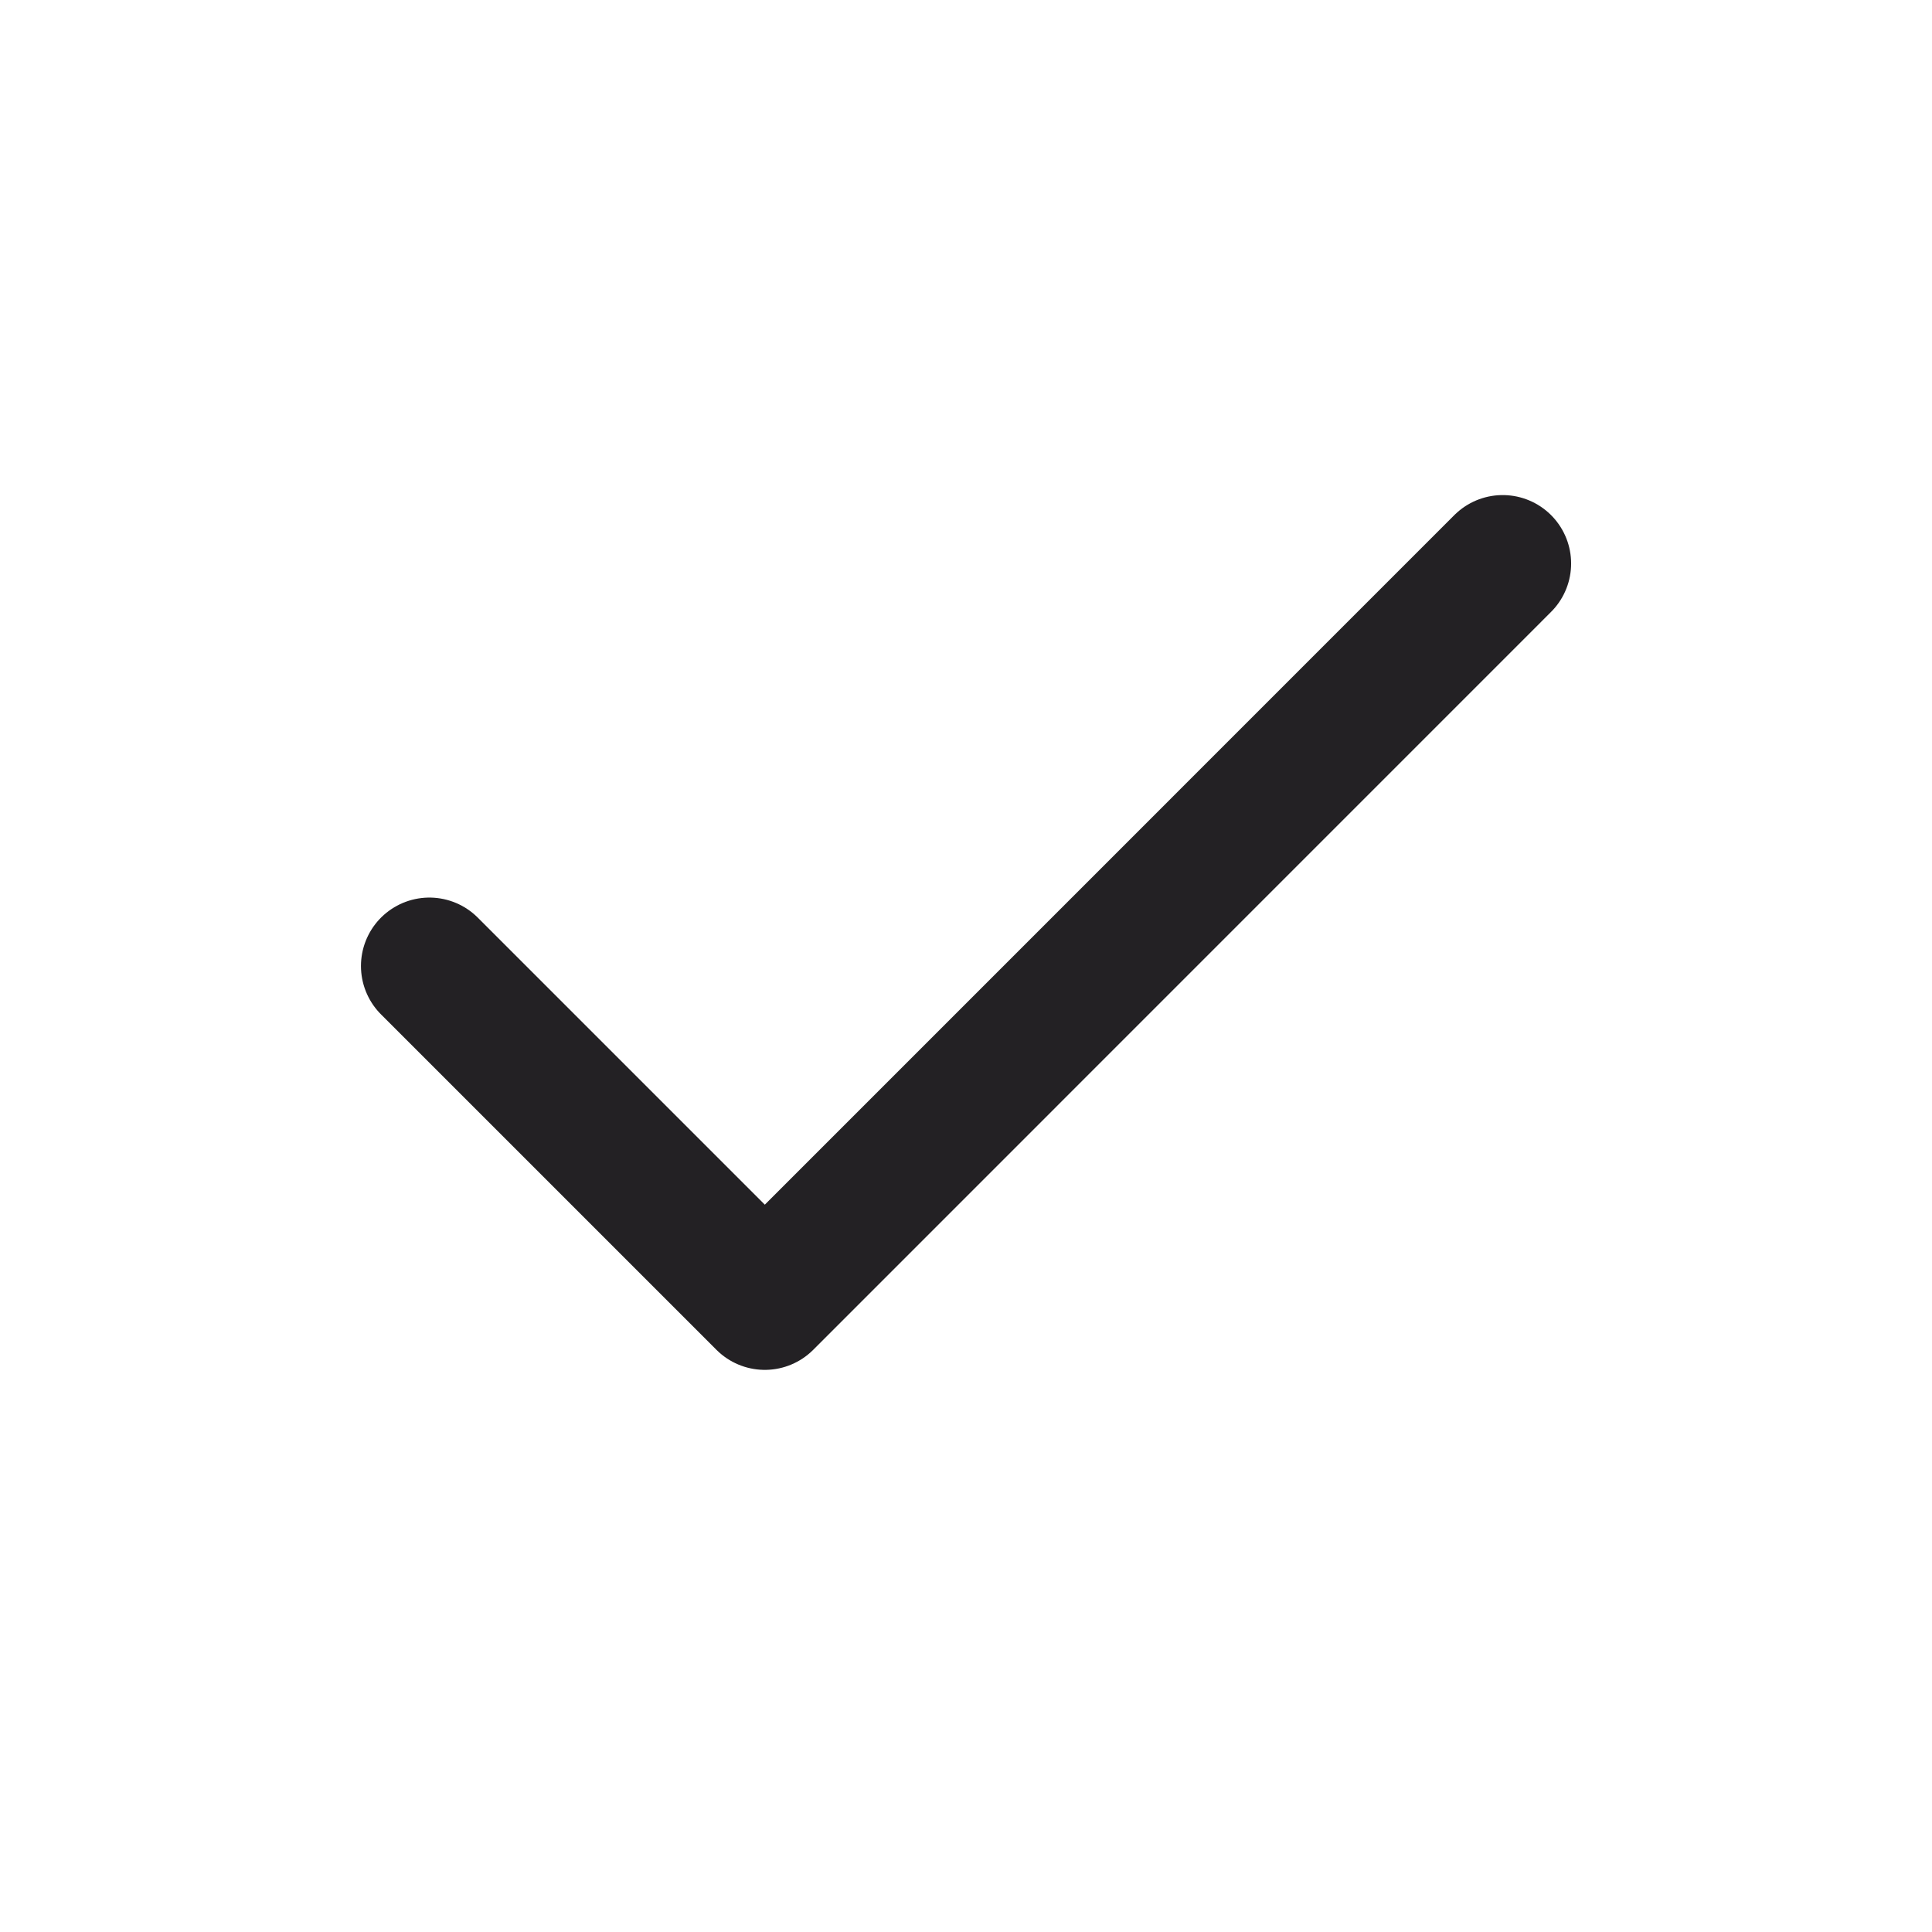
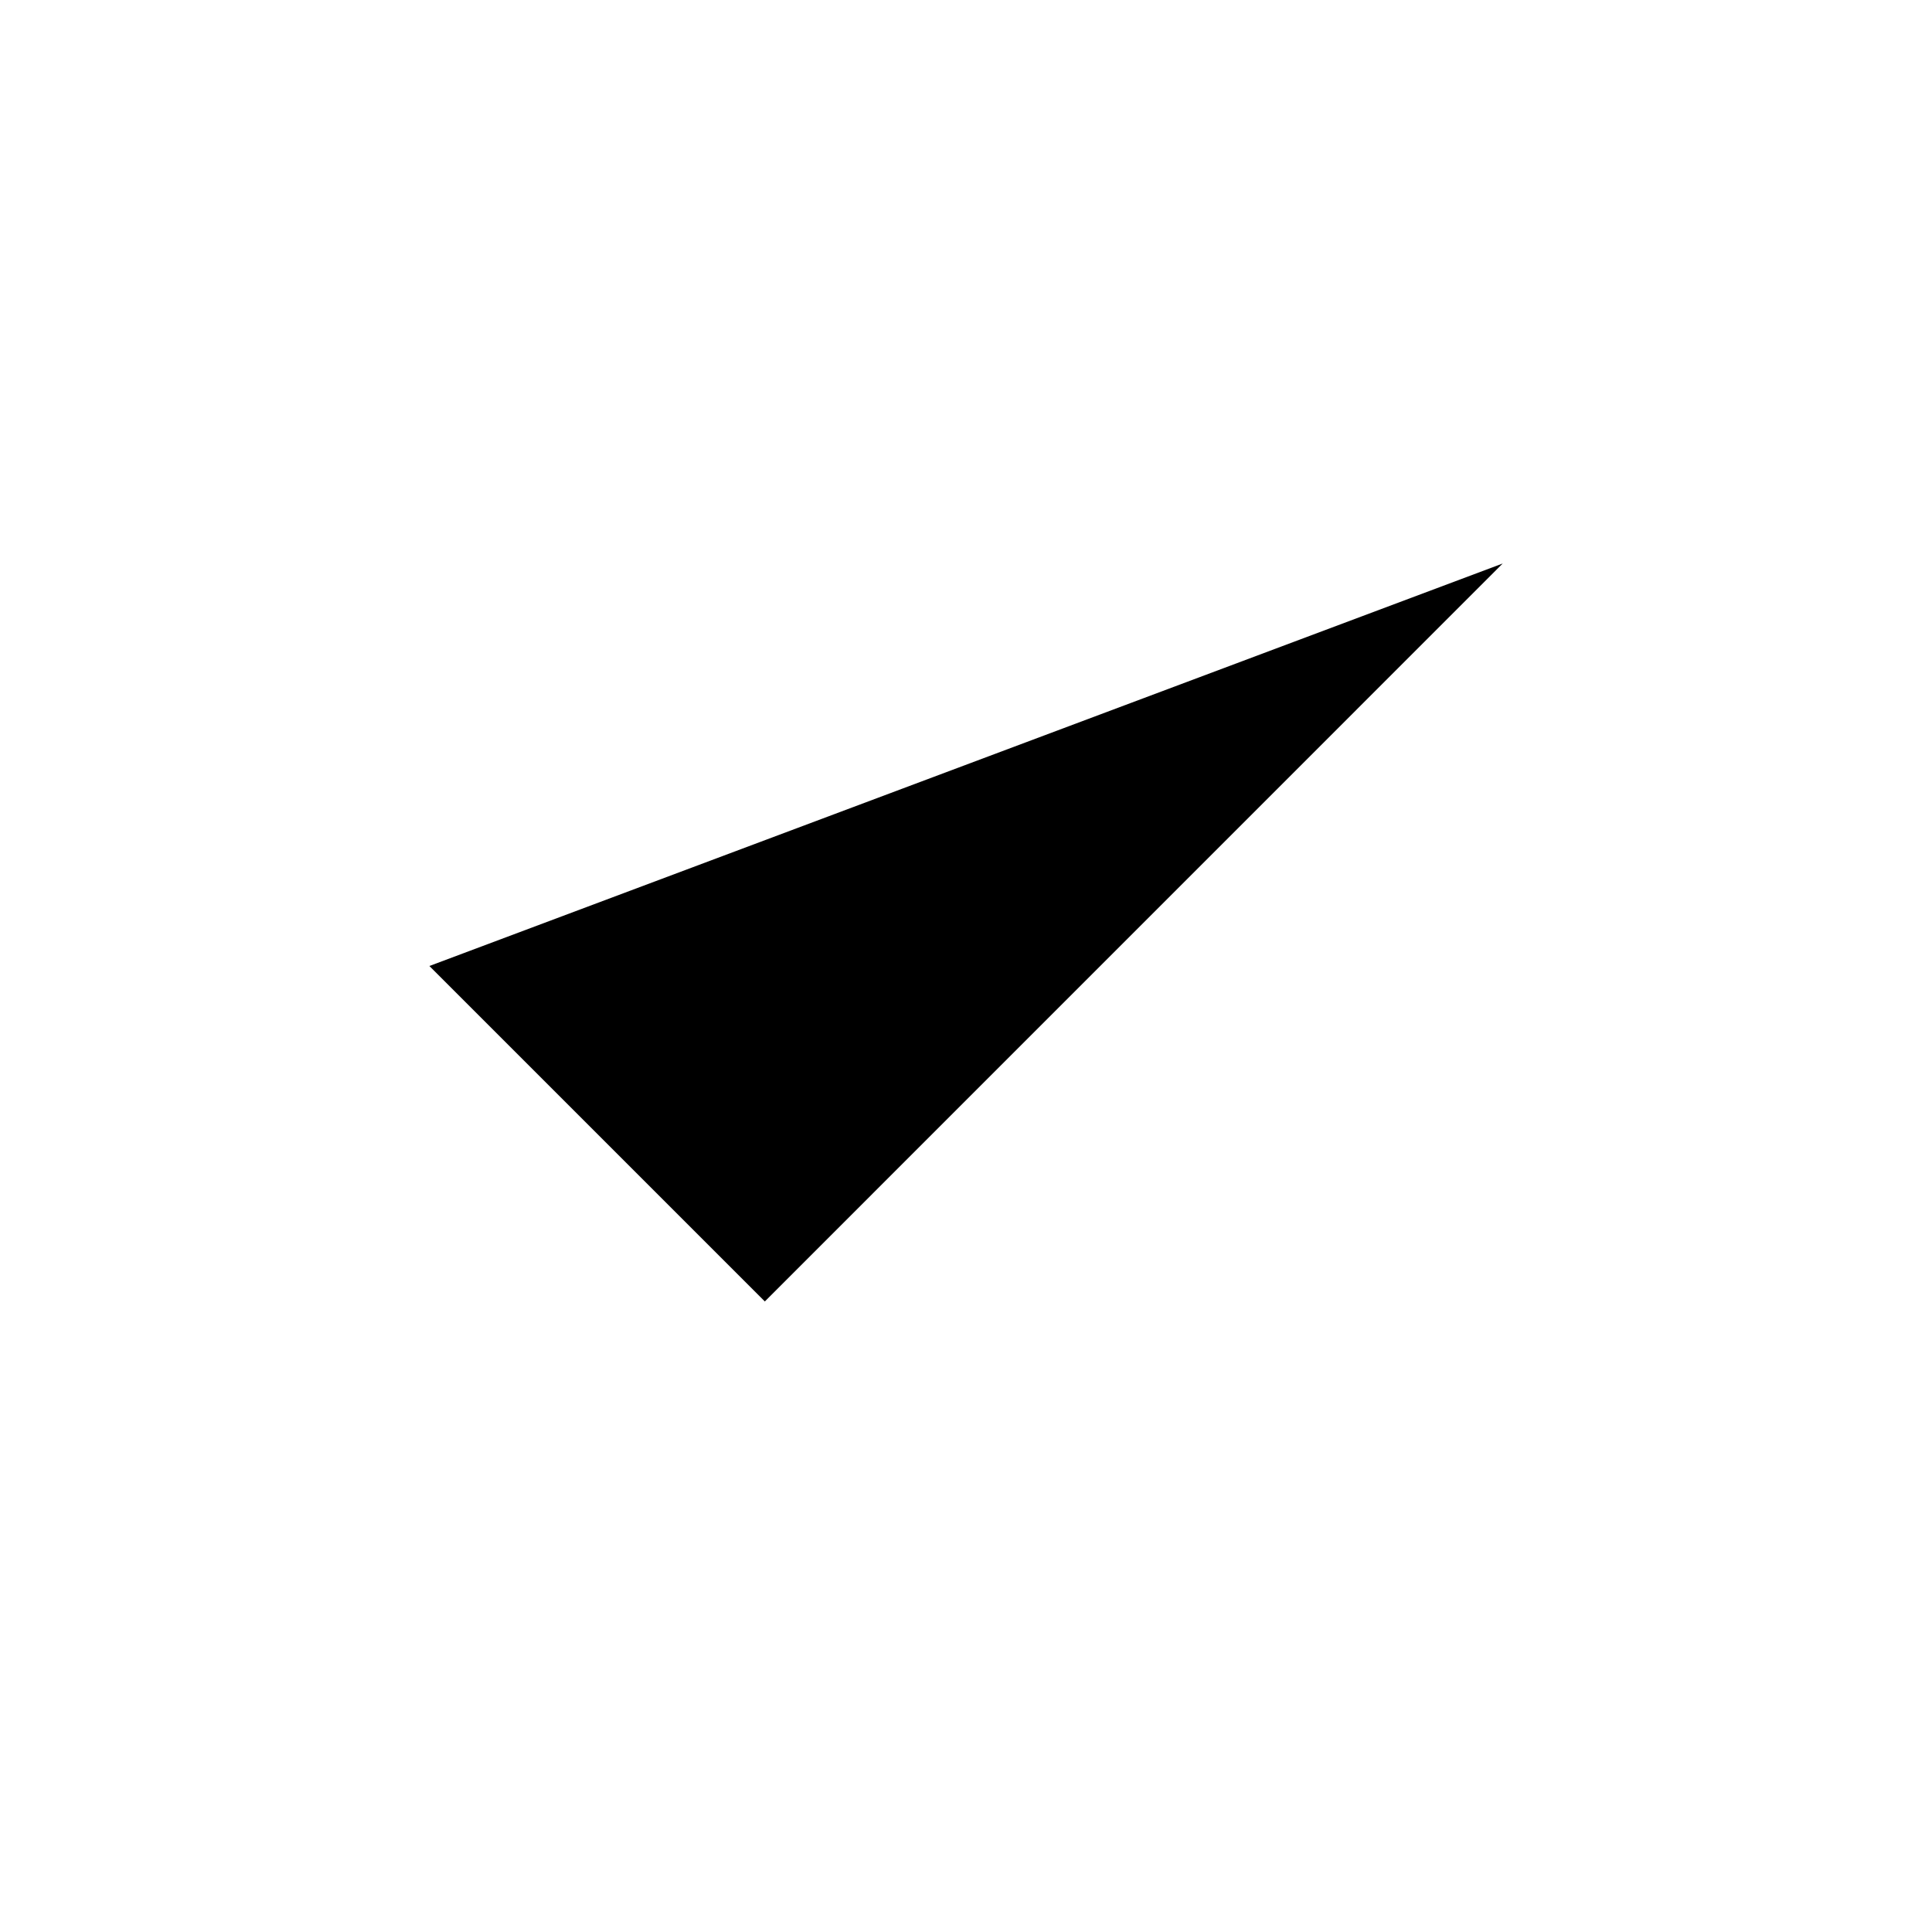
- <svg xmlns="http://www.w3.org/2000/svg" width="24" height="24" viewBox="0 0 24 24" fill="none">
-   <path d="M18.667 7L9.501 16.167L5.334 12" stroke="#232124" stroke-width="1.7" stroke-linecap="round" stroke-linejoin="round" />
+ <svg xmlns="http://www.w3.org/2000/svg" width="24" height="24" viewBox="0 0 24 24">
+   <path d="M18.667 7L9.501 16.167L5.334 12" stroke-width="1.7" stroke-linecap="round" stroke-linejoin="round" />
</svg>
